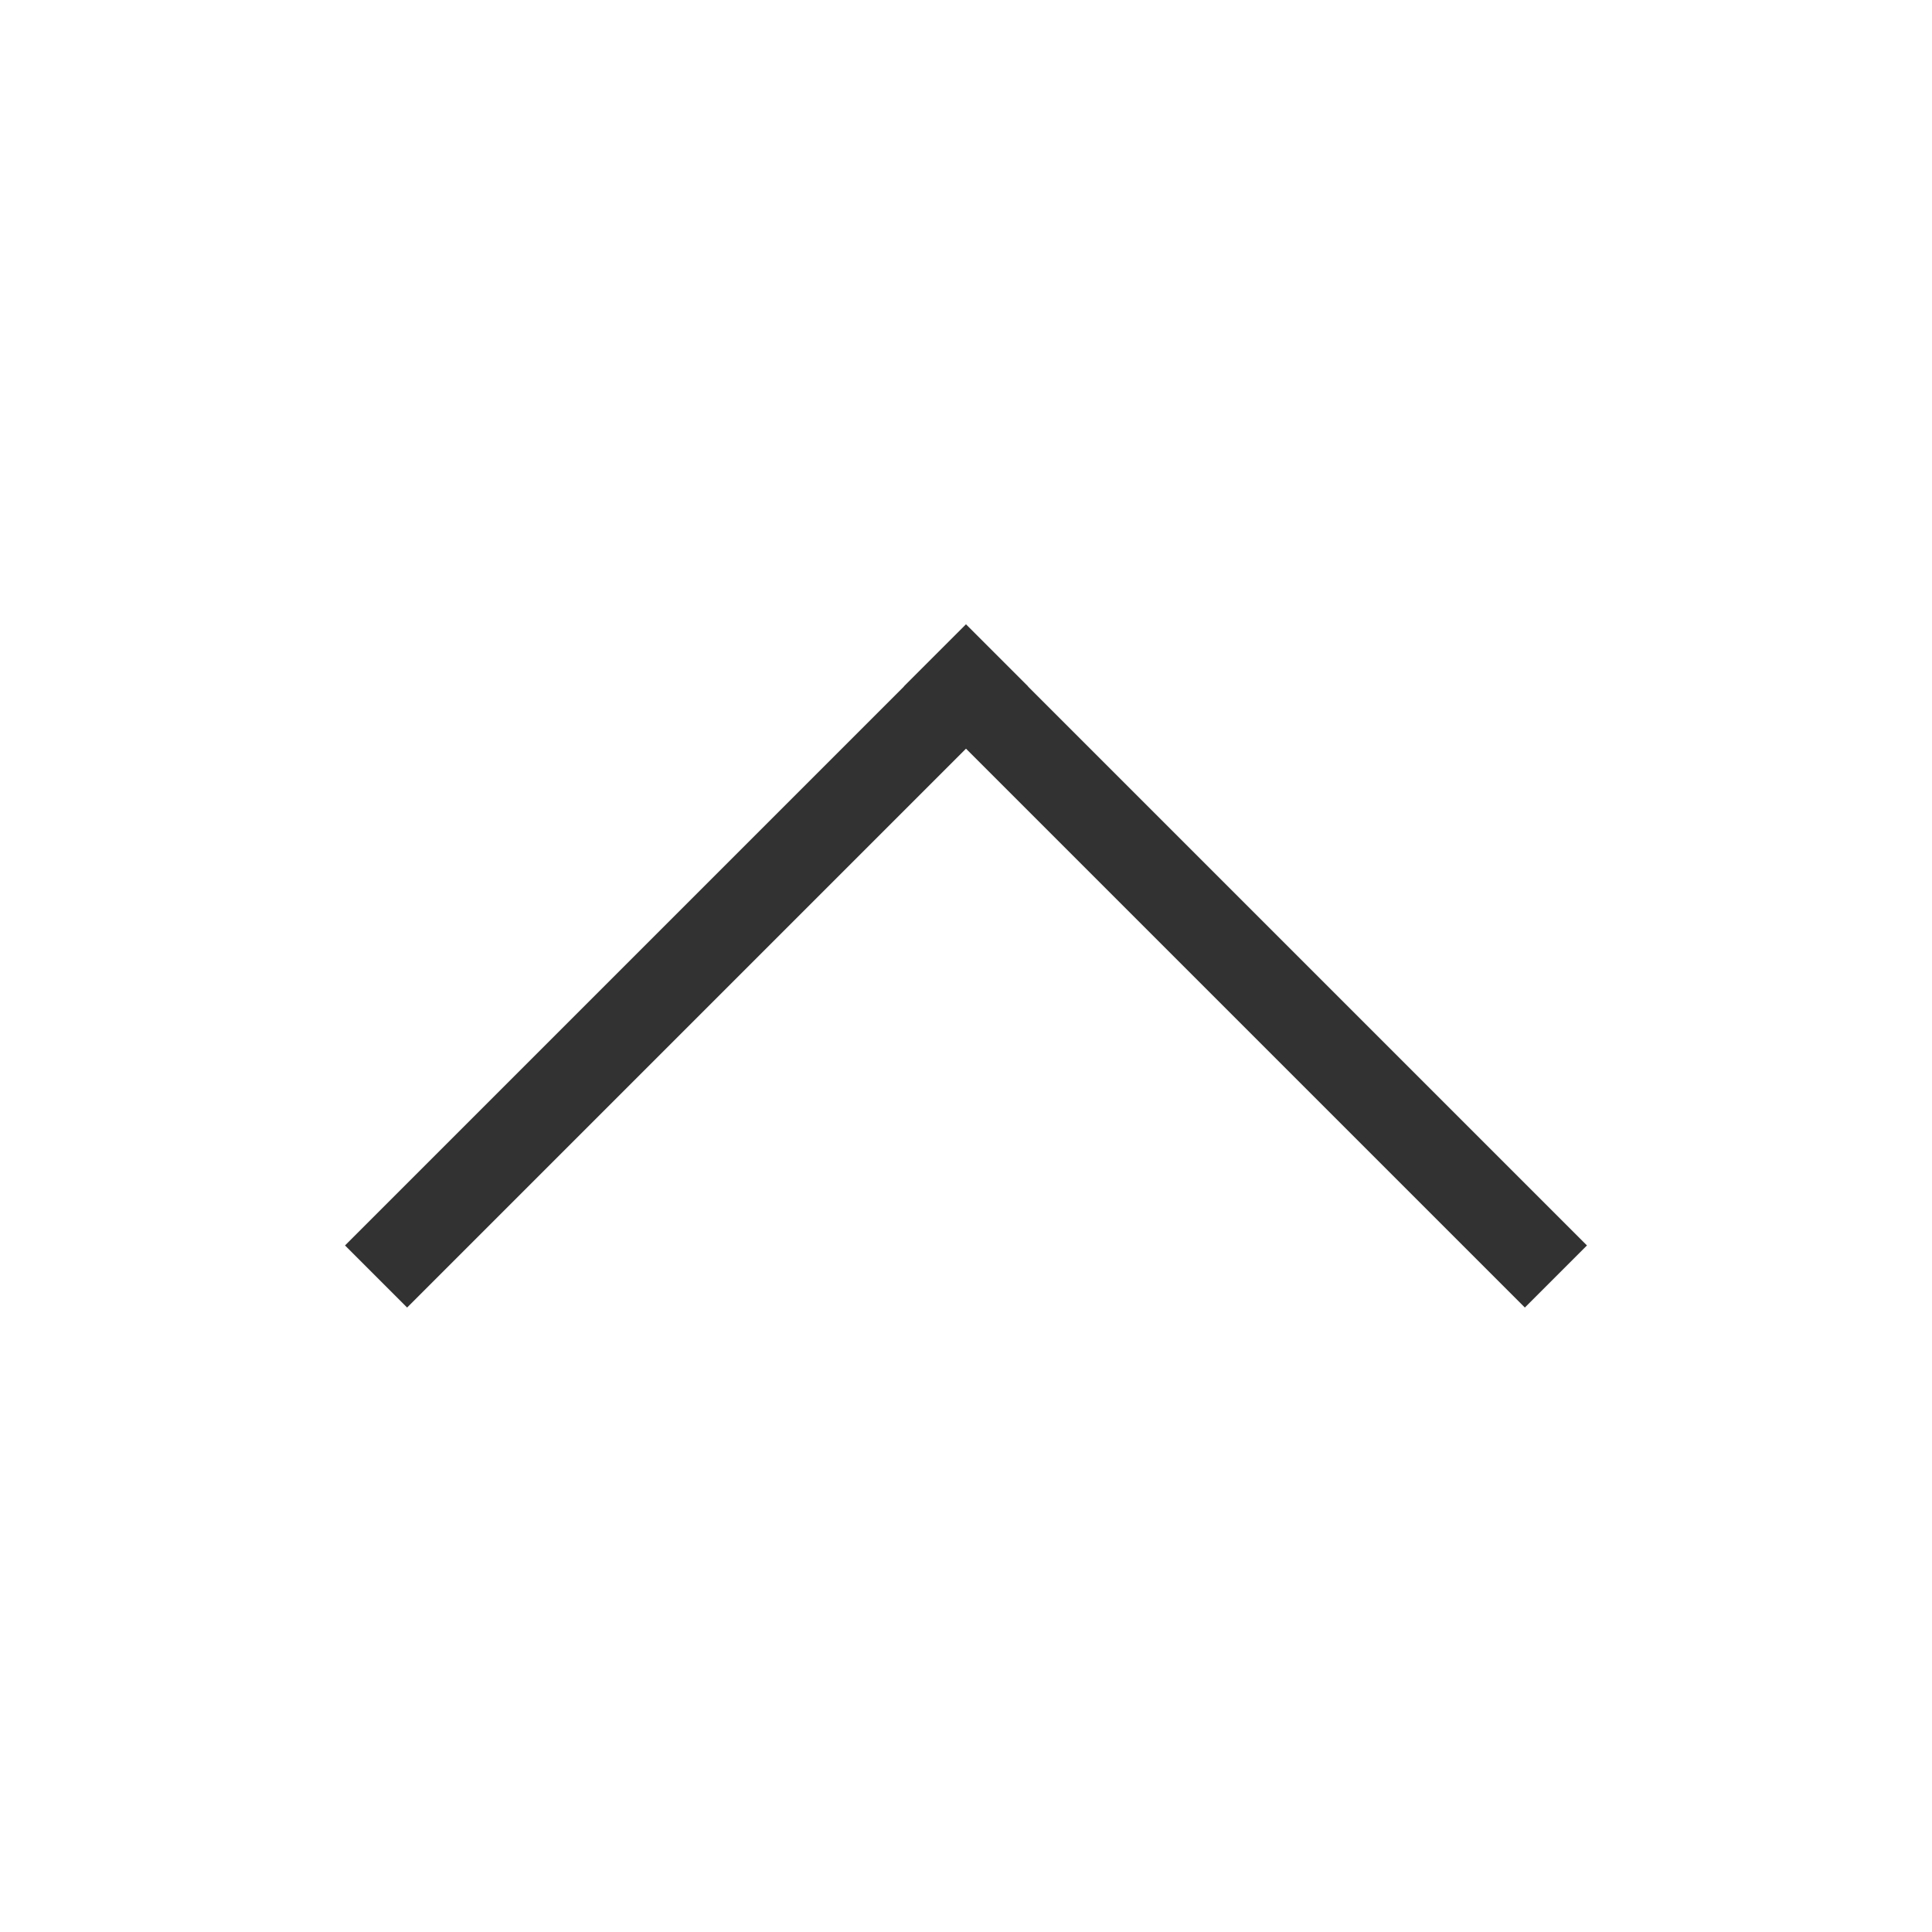
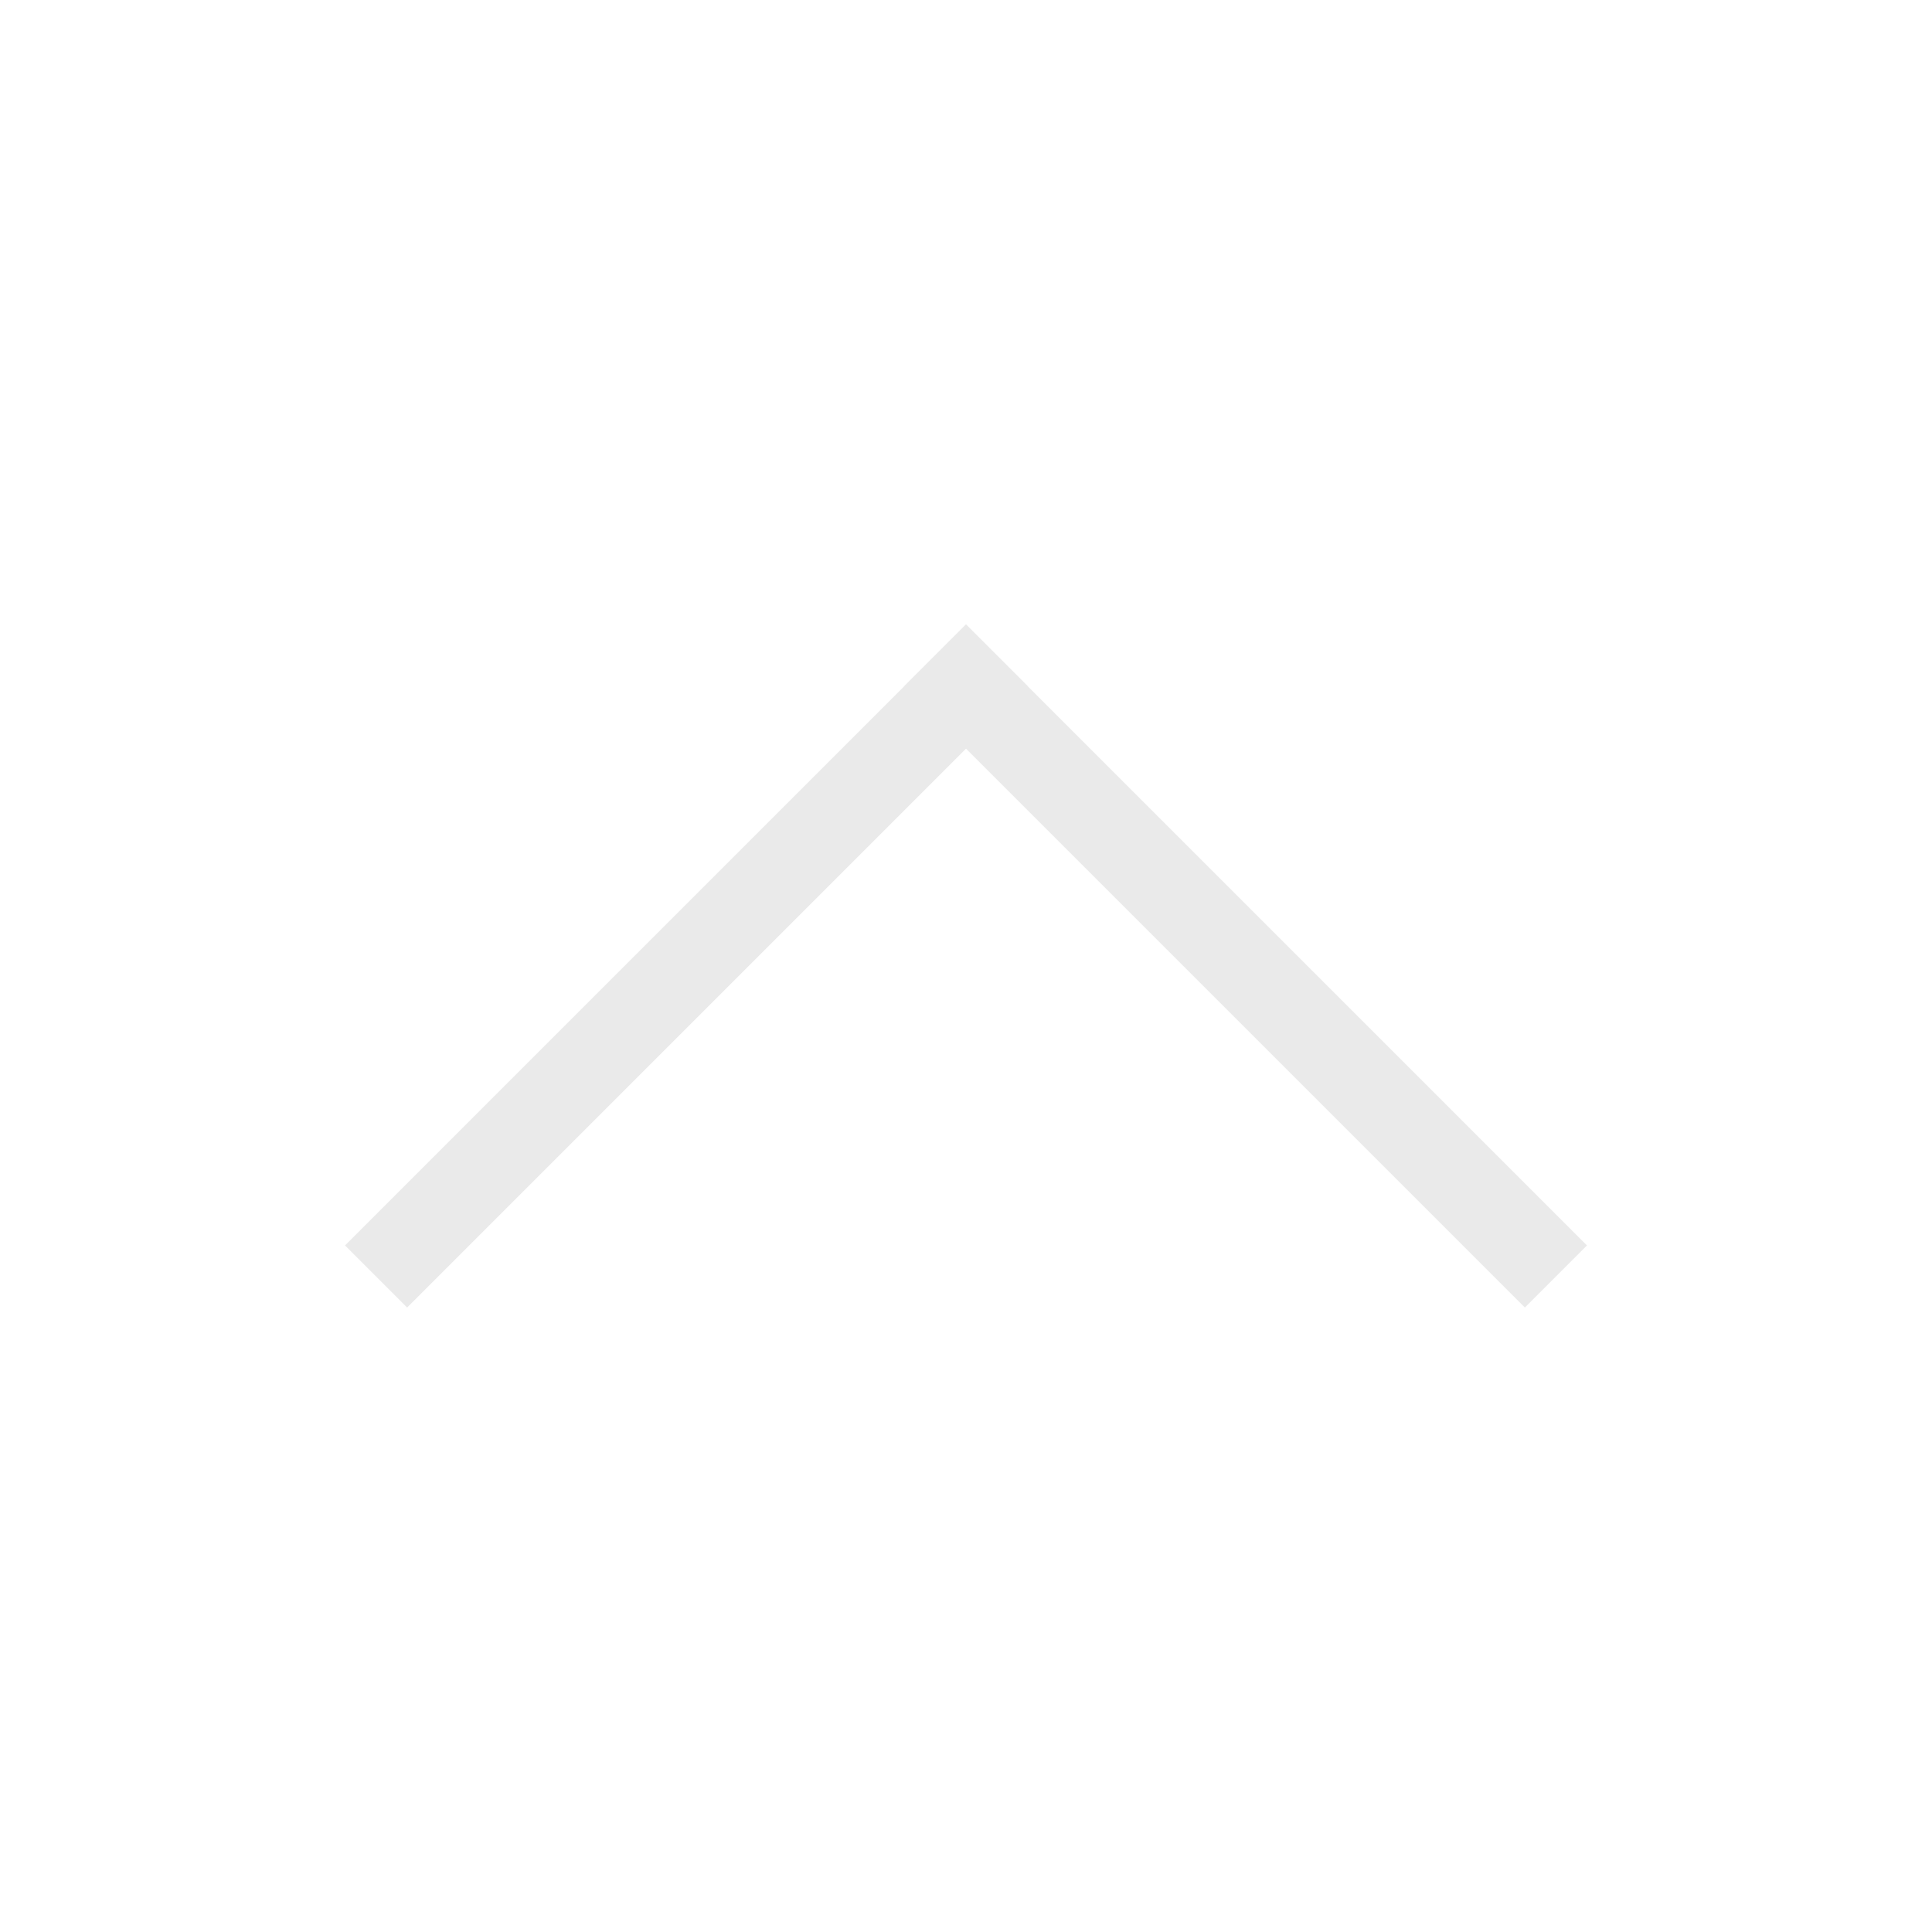
<svg xmlns="http://www.w3.org/2000/svg" id="svg4306" width="22" height="22" version="1.1" style="enable-background:new">
  <defs id="defs22" />
  <g id="active-center">
    <rect id="rect4266" width="22" height="22" x="0" y="0" style="opacity:0.001;fill:#000000;fill-opacity:1;fill-rule:nonzero;stroke:none;stroke-width:2;stroke-linecap:round;stroke-linejoin:round;stroke-miterlimit:4;stroke-dasharray:none;stroke-opacity:1" />
    <g transform="translate(-4,22.11091)" id="g860">
-       <rect style="opacity:1;fill:#323232;fill-opacity:1;fill-rule:evenodd;stroke:none;stroke-width:0.365;stroke-linecap:round;stroke-linejoin:miter;stroke-miterlimit:4;stroke-dasharray:none;stroke-dashoffset:3;stroke-opacity:1;paint-order:stroke fill markers" id="rect945" width="1" height="10" x="-1" y="-21.213" ry="0" transform="matrix(-0.7071068,-0.7071068,-0.7071068,0.7071068,0,0)" />
-       <rect transform="rotate(-45)" ry="0" y="2.710328e-09" x="20.213" height="10" width="1" id="rect856" style="opacity:1;fill:#323232;fill-opacity:1;fill-rule:evenodd;stroke:none;stroke-width:0.365;stroke-linecap:round;stroke-linejoin:miter;stroke-miterlimit:4;stroke-dasharray:none;stroke-dashoffset:3;stroke-opacity:1;paint-order:stroke fill markers" />
+       <rect style="opacity:1;fill:#eaeaea;fill-opacity:1;fill-rule:evenodd;stroke:none;stroke-width:0.365;stroke-linecap:round;stroke-linejoin:miter;stroke-miterlimit:4;stroke-dasharray:none;stroke-dashoffset:3;stroke-opacity:1;paint-order:stroke fill markers" id="rect945" width="1" height="10" x="-1" y="-21.213" ry="0" transform="matrix(-0.7071068,-0.7071068,-0.7071068,0.7071068,0,0)" />
+       <rect transform="rotate(-45)" ry="0" y="2.710328e-09" x="20.213" height="10" width="1" id="rect856" style="opacity:1;fill:#eaeaea;fill-opacity:1;fill-rule:evenodd;stroke:none;stroke-width:0.365;stroke-linecap:round;stroke-linejoin:miter;stroke-miterlimit:4;stroke-dasharray:none;stroke-dashoffset:3;stroke-opacity:1;paint-order:stroke fill markers" />
    </g>
  </g>
  <g id="inactive-center">
    <rect style="opacity:0.001;fill:#000000;fill-opacity:1;fill-rule:nonzero;stroke:none;stroke-width:2;stroke-linecap:round;stroke-linejoin:round;stroke-miterlimit:4;stroke-dasharray:none;stroke-opacity:1" id="rect4179" width="22" height="22" x="25" y="0" />
-     <path id="rect862" d="m 36.001,7.111 -0.707,0.707 -6.365,6.363 0.707,0.707 6.365,-6.363 6.363,6.363 0.707,-0.707 -6.363,-6.363 z" style="opacity:0.3;fill:#323232;fill-opacity:1;fill-rule:evenodd;stroke:none;stroke-width:0.365;stroke-linecap:round;stroke-linejoin:miter;stroke-miterlimit:4;stroke-dasharray:none;stroke-dashoffset:3;stroke-opacity:1;paint-order:stroke fill markers" />
+     <path id="rect862" d="m 36.001,7.111 -0.707,0.707 -6.365,6.363 0.707,0.707 6.365,-6.363 6.363,6.363 0.707,-0.707 -6.363,-6.363 z" style="opacity:0.3;fill:#eaeaea;fill-opacity:1;fill-rule:evenodd;stroke:none;stroke-width:0.365;stroke-linecap:round;stroke-linejoin:miter;stroke-miterlimit:4;stroke-dasharray:none;stroke-dashoffset:3;stroke-opacity:1;paint-order:stroke fill markers" />
  </g>
  <g id="deactivated-center">
    <rect style="opacity:0.001;fill:#000000;fill-opacity:1;fill-rule:nonzero;stroke:none;stroke-width:2;stroke-linecap:round;stroke-linejoin:round;stroke-miterlimit:4;stroke-dasharray:none;stroke-opacity:1" id="rect4183" width="22" height="22" x="50" y="0" />
-     <path style="opacity:0.3;fill:#323232;fill-opacity:1;fill-rule:evenodd;stroke:none;stroke-width:0.365;stroke-linecap:round;stroke-linejoin:miter;stroke-miterlimit:4;stroke-dasharray:none;stroke-dashoffset:3;stroke-opacity:1;paint-order:stroke fill markers" d="m 61.001,7.111 -0.707,0.707 -6.365,6.363 0.707,0.707 6.365,-6.363 6.363,6.363 0.707,-0.707 -6.363,-6.363 z" id="path885" />
+     <path style="opacity:0.3;fill:#eaeaea;fill-opacity:1;fill-rule:evenodd;stroke:none;stroke-width:0.365;stroke-linecap:round;stroke-linejoin:miter;stroke-miterlimit:4;stroke-dasharray:none;stroke-dashoffset:3;stroke-opacity:1;paint-order:stroke fill markers" d="m 61.001,7.111 -0.707,0.707 -6.365,6.363 0.707,0.707 6.365,-6.363 6.363,6.363 0.707,-0.707 -6.363,-6.363 z" id="path885" />
  </g>
  <g id="hover-center">
    <rect style="opacity:0.001;fill:#000000;fill-opacity:1;fill-rule:nonzero;stroke:none;stroke-width:2;stroke-linecap:round;stroke-linejoin:round;stroke-miterlimit:4;stroke-dasharray:none;stroke-opacity:1" id="rect4208" width="22" height="22" x="-5e-07" y="26.945" />
    <g transform="translate(25,1.944543)" id="g907">
      <g id="g880" transform="translate(-29,47.11091)">
-         <rect transform="matrix(-0.7071068,-0.7071068,-0.7071068,0.7071068,0,0)" ry="0" y="-21.213" x="-1" height="10" width="1" id="rect876" style="opacity:1;fill:#323232;fill-opacity:1;fill-rule:evenodd;stroke:none;stroke-width:0.365;stroke-linecap:round;stroke-linejoin:miter;stroke-miterlimit:4;stroke-dasharray:none;stroke-dashoffset:3;stroke-opacity:1;paint-order:stroke fill markers" />
-         <rect style="opacity:1;fill:#323232;fill-opacity:1;fill-rule:evenodd;stroke:none;stroke-width:0.365;stroke-linecap:round;stroke-linejoin:miter;stroke-miterlimit:4;stroke-dasharray:none;stroke-dashoffset:3;stroke-opacity:1;paint-order:stroke fill markers" id="rect878" width="1" height="10" x="20.213" y="2.710328e-09" ry="0" transform="rotate(-45)" />
+         <rect transform="matrix(-0.7071068,-0.7071068,-0.7071068,0.7071068,0,0)" ry="0" y="-21.213" x="-1" height="10" width="1" id="rect876" style="opacity:1;fill:#eaeaea;fill-opacity:1;fill-rule:evenodd;stroke:none;stroke-width:0.365;stroke-linecap:round;stroke-linejoin:miter;stroke-miterlimit:4;stroke-dasharray:none;stroke-dashoffset:3;stroke-opacity:1;paint-order:stroke fill markers" />
+         <rect style="opacity:1;fill:#eaeaea;fill-opacity:1;fill-rule:evenodd;stroke:none;stroke-width:0.365;stroke-linecap:round;stroke-linejoin:miter;stroke-miterlimit:4;stroke-dasharray:none;stroke-dashoffset:3;stroke-opacity:1;paint-order:stroke fill markers" id="rect878" width="1" height="10" x="20.213" y="2.710328e-09" ry="0" transform="rotate(-45)" />
      </g>
-       <rect style="opacity:0.1;fill:#323232;fill-opacity:1;stroke:none;stroke-width:1.1;stroke-linecap:round;stroke-miterlimit:4;stroke-dasharray:none;stroke-opacity:1" id="rect899" width="22" height="22" x="-25" y="25" ry="0" />
+       <rect style="opacity:0.1;fill:#eaeaea;fill-opacity:1;stroke:none;stroke-width:1.1;stroke-linecap:round;stroke-miterlimit:4;stroke-dasharray:none;stroke-opacity:1" id="rect899" width="22" height="22" x="-25" y="25" ry="0" />
    </g>
  </g>
  <g id="pressed-center" transform="translate(-0.146446,-0.09099)">
    <rect style="opacity:0.001;fill:#000000;fill-opacity:1;fill-rule:nonzero;stroke:none;stroke-width:2;stroke-linecap:round;stroke-linejoin:round;stroke-miterlimit:4;stroke-dasharray:none;stroke-opacity:1" id="rect4164" width="22" height="22" x="0.146" y="52.091" />
    <g transform="translate(25.14645,27.09099)" id="g917">
      <g transform="translate(-29,47.11091)" id="g913">
-         <rect style="opacity:1;fill:#323232;fill-opacity:1;fill-rule:evenodd;stroke:none;stroke-width:0.365;stroke-linecap:round;stroke-linejoin:miter;stroke-miterlimit:4;stroke-dasharray:none;stroke-dashoffset:3;stroke-opacity:1;paint-order:stroke fill markers" id="rect909" width="1" height="10" x="-1" y="-21.213" ry="0" transform="matrix(-0.7071068,-0.7071068,-0.7071068,0.7071068,0,0)" />
-         <rect transform="rotate(-45)" ry="0" y="2.710328e-09" x="20.213" height="10" width="1" id="rect911" style="opacity:1;fill:#323232;fill-opacity:1;fill-rule:evenodd;stroke:none;stroke-width:0.365;stroke-linecap:round;stroke-linejoin:miter;stroke-miterlimit:4;stroke-dasharray:none;stroke-dashoffset:3;stroke-opacity:1;paint-order:stroke fill markers" />
+         <rect style="opacity:1;fill:#eaeaea;fill-opacity:1;fill-rule:evenodd;stroke:none;stroke-width:0.365;stroke-linecap:round;stroke-linejoin:miter;stroke-miterlimit:4;stroke-dasharray:none;stroke-dashoffset:3;stroke-opacity:1;paint-order:stroke fill markers" id="rect909" width="1" height="10" x="-1" y="-21.213" ry="0" transform="matrix(-0.7071068,-0.7071068,-0.7071068,0.7071068,0,0)" />
+         <rect transform="rotate(-45)" ry="0" y="2.710328e-09" x="20.213" height="10" width="1" id="rect911" style="opacity:1;fill:#eaeaea;fill-opacity:1;fill-rule:evenodd;stroke:none;stroke-width:0.365;stroke-linecap:round;stroke-linejoin:miter;stroke-miterlimit:4;stroke-dasharray:none;stroke-dashoffset:3;stroke-opacity:1;paint-order:stroke fill markers" />
      </g>
-       <rect ry="0" y="25" x="-25" height="22" width="22" id="rect915" style="opacity:0.2;fill:#323232;fill-opacity:1;stroke:none;stroke-width:1.1;stroke-linecap:round;stroke-miterlimit:4;stroke-dasharray:none;stroke-opacity:1" />
+       <rect ry="0" y="25" x="-25" height="22" width="22" id="rect915" style="opacity:0.2;fill:#eaeaea;fill-opacity:1;stroke:none;stroke-width:1.1;stroke-linecap:round;stroke-miterlimit:4;stroke-dasharray:none;stroke-opacity:1" />
    </g>
  </g>
</svg>
